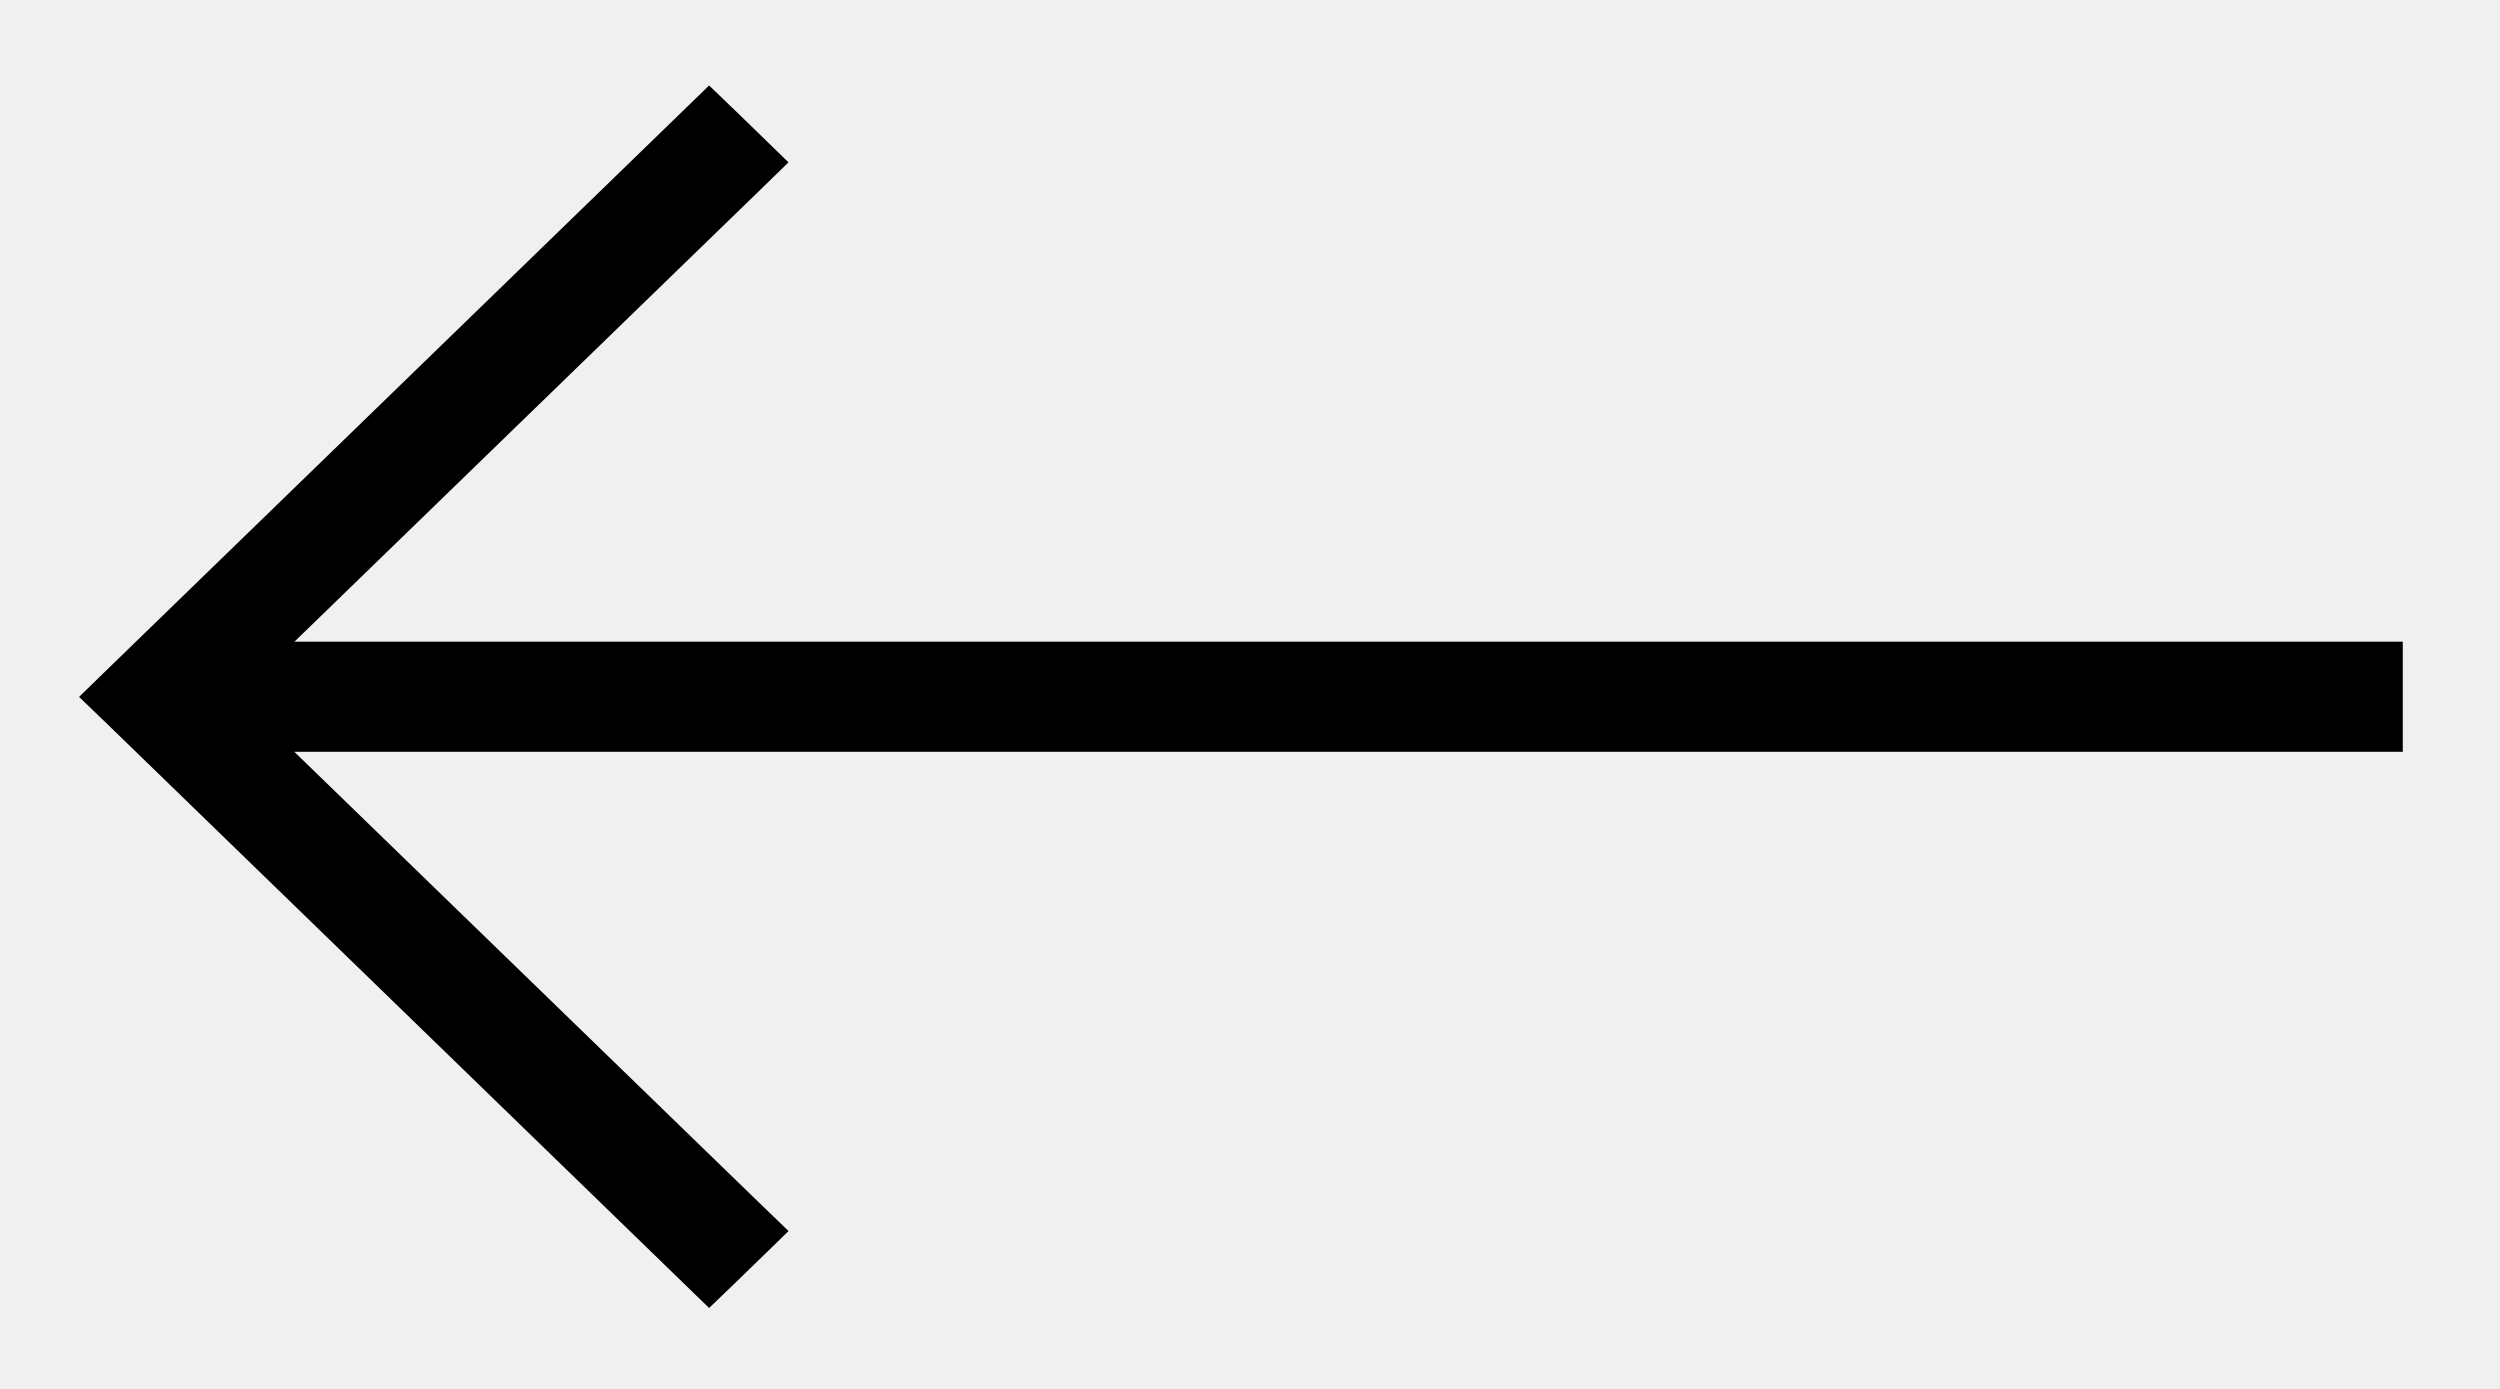
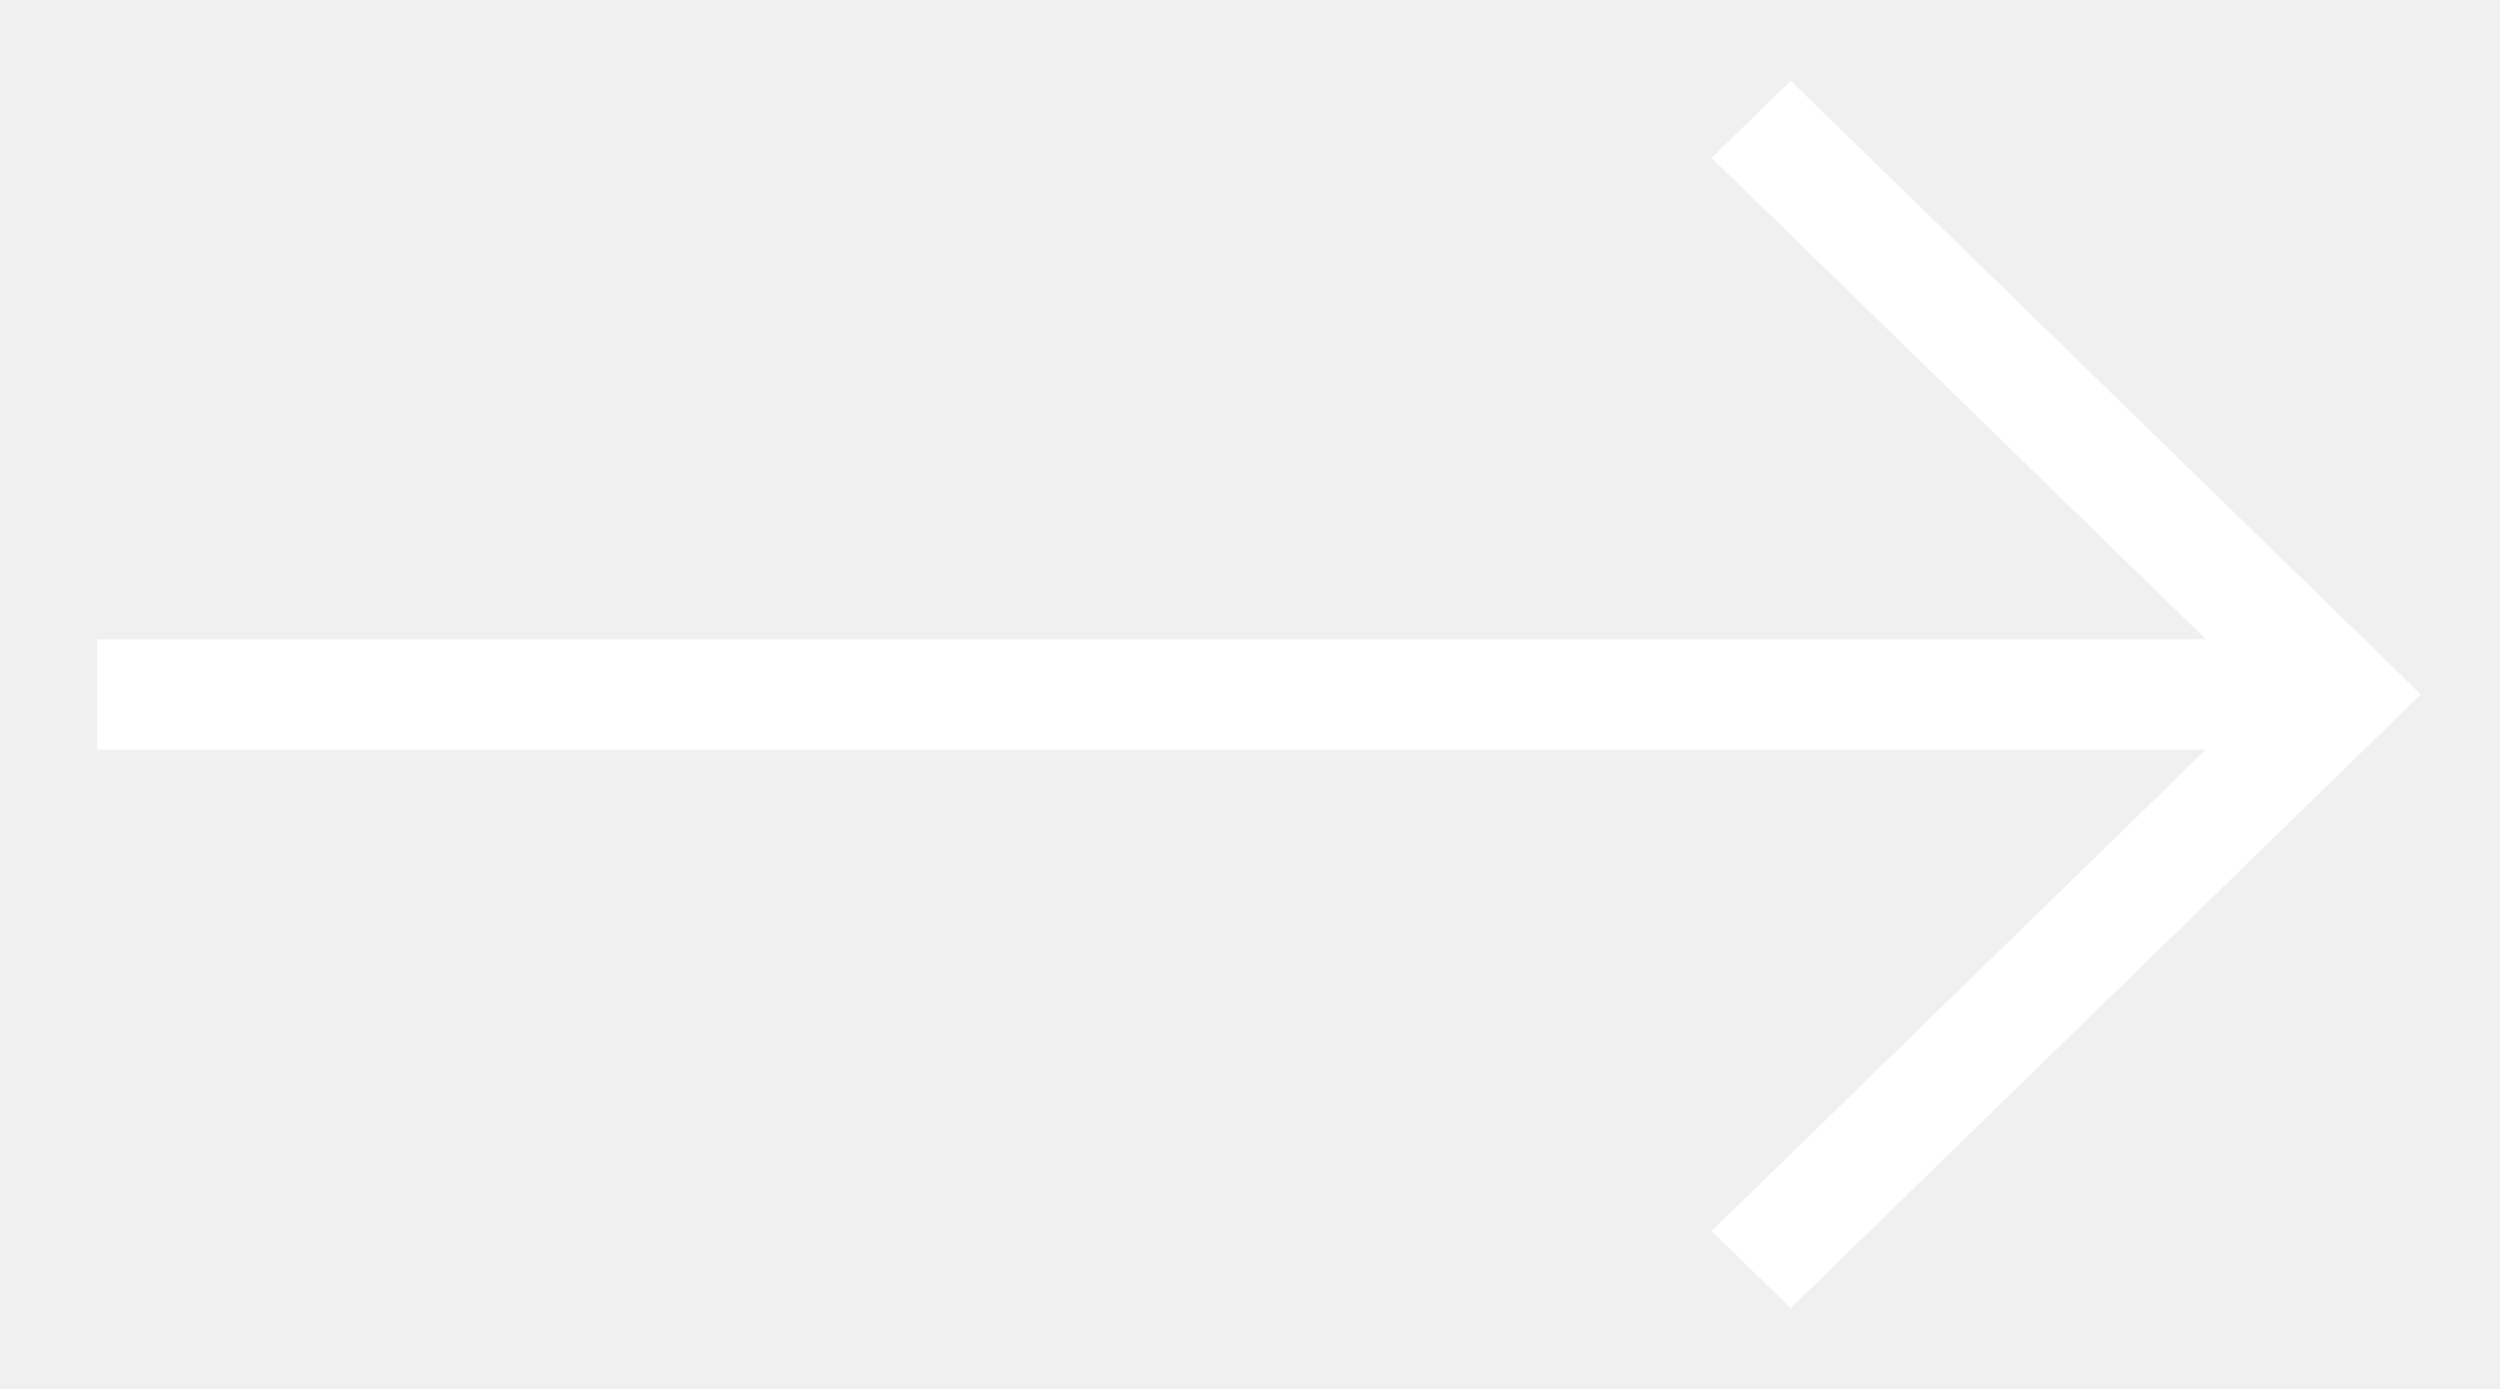
<svg xmlns="http://www.w3.org/2000/svg" width="18" height="10" viewBox="0 0 18 10" fill="none">
-   <path d="M5.002 9.108L5.106 9.209L5.211 9.108L5.351 8.972L5.462 8.864L5.351 8.757L1.749 5.263L17 5.263H17.15V5.113V4.92V4.77H17L1.75 4.77L5.351 1.277L5.462 1.169L5.351 1.061L5.211 0.925L5.106 0.824L5.002 0.925L0.896 4.909L0.785 5.017L0.896 5.124L5.002 9.108Z" fill="black" stroke="black" stroke-width="0.3" />
+   <path d="M12.998 0.893L12.893 0.791L12.789 0.893L12.649 1.029L12.538 1.137L12.649 1.244L16.252 4.753H1H0.85V4.903V5.097V5.247H1H16.251L12.649 8.756L12.538 8.863L12.649 8.971L12.789 9.107L12.893 9.209L12.998 9.107L17.105 5.107L17.215 5L17.105 4.892L12.998 0.893Z" fill="white" stroke="white" stroke-width="0.3" />
</svg>
